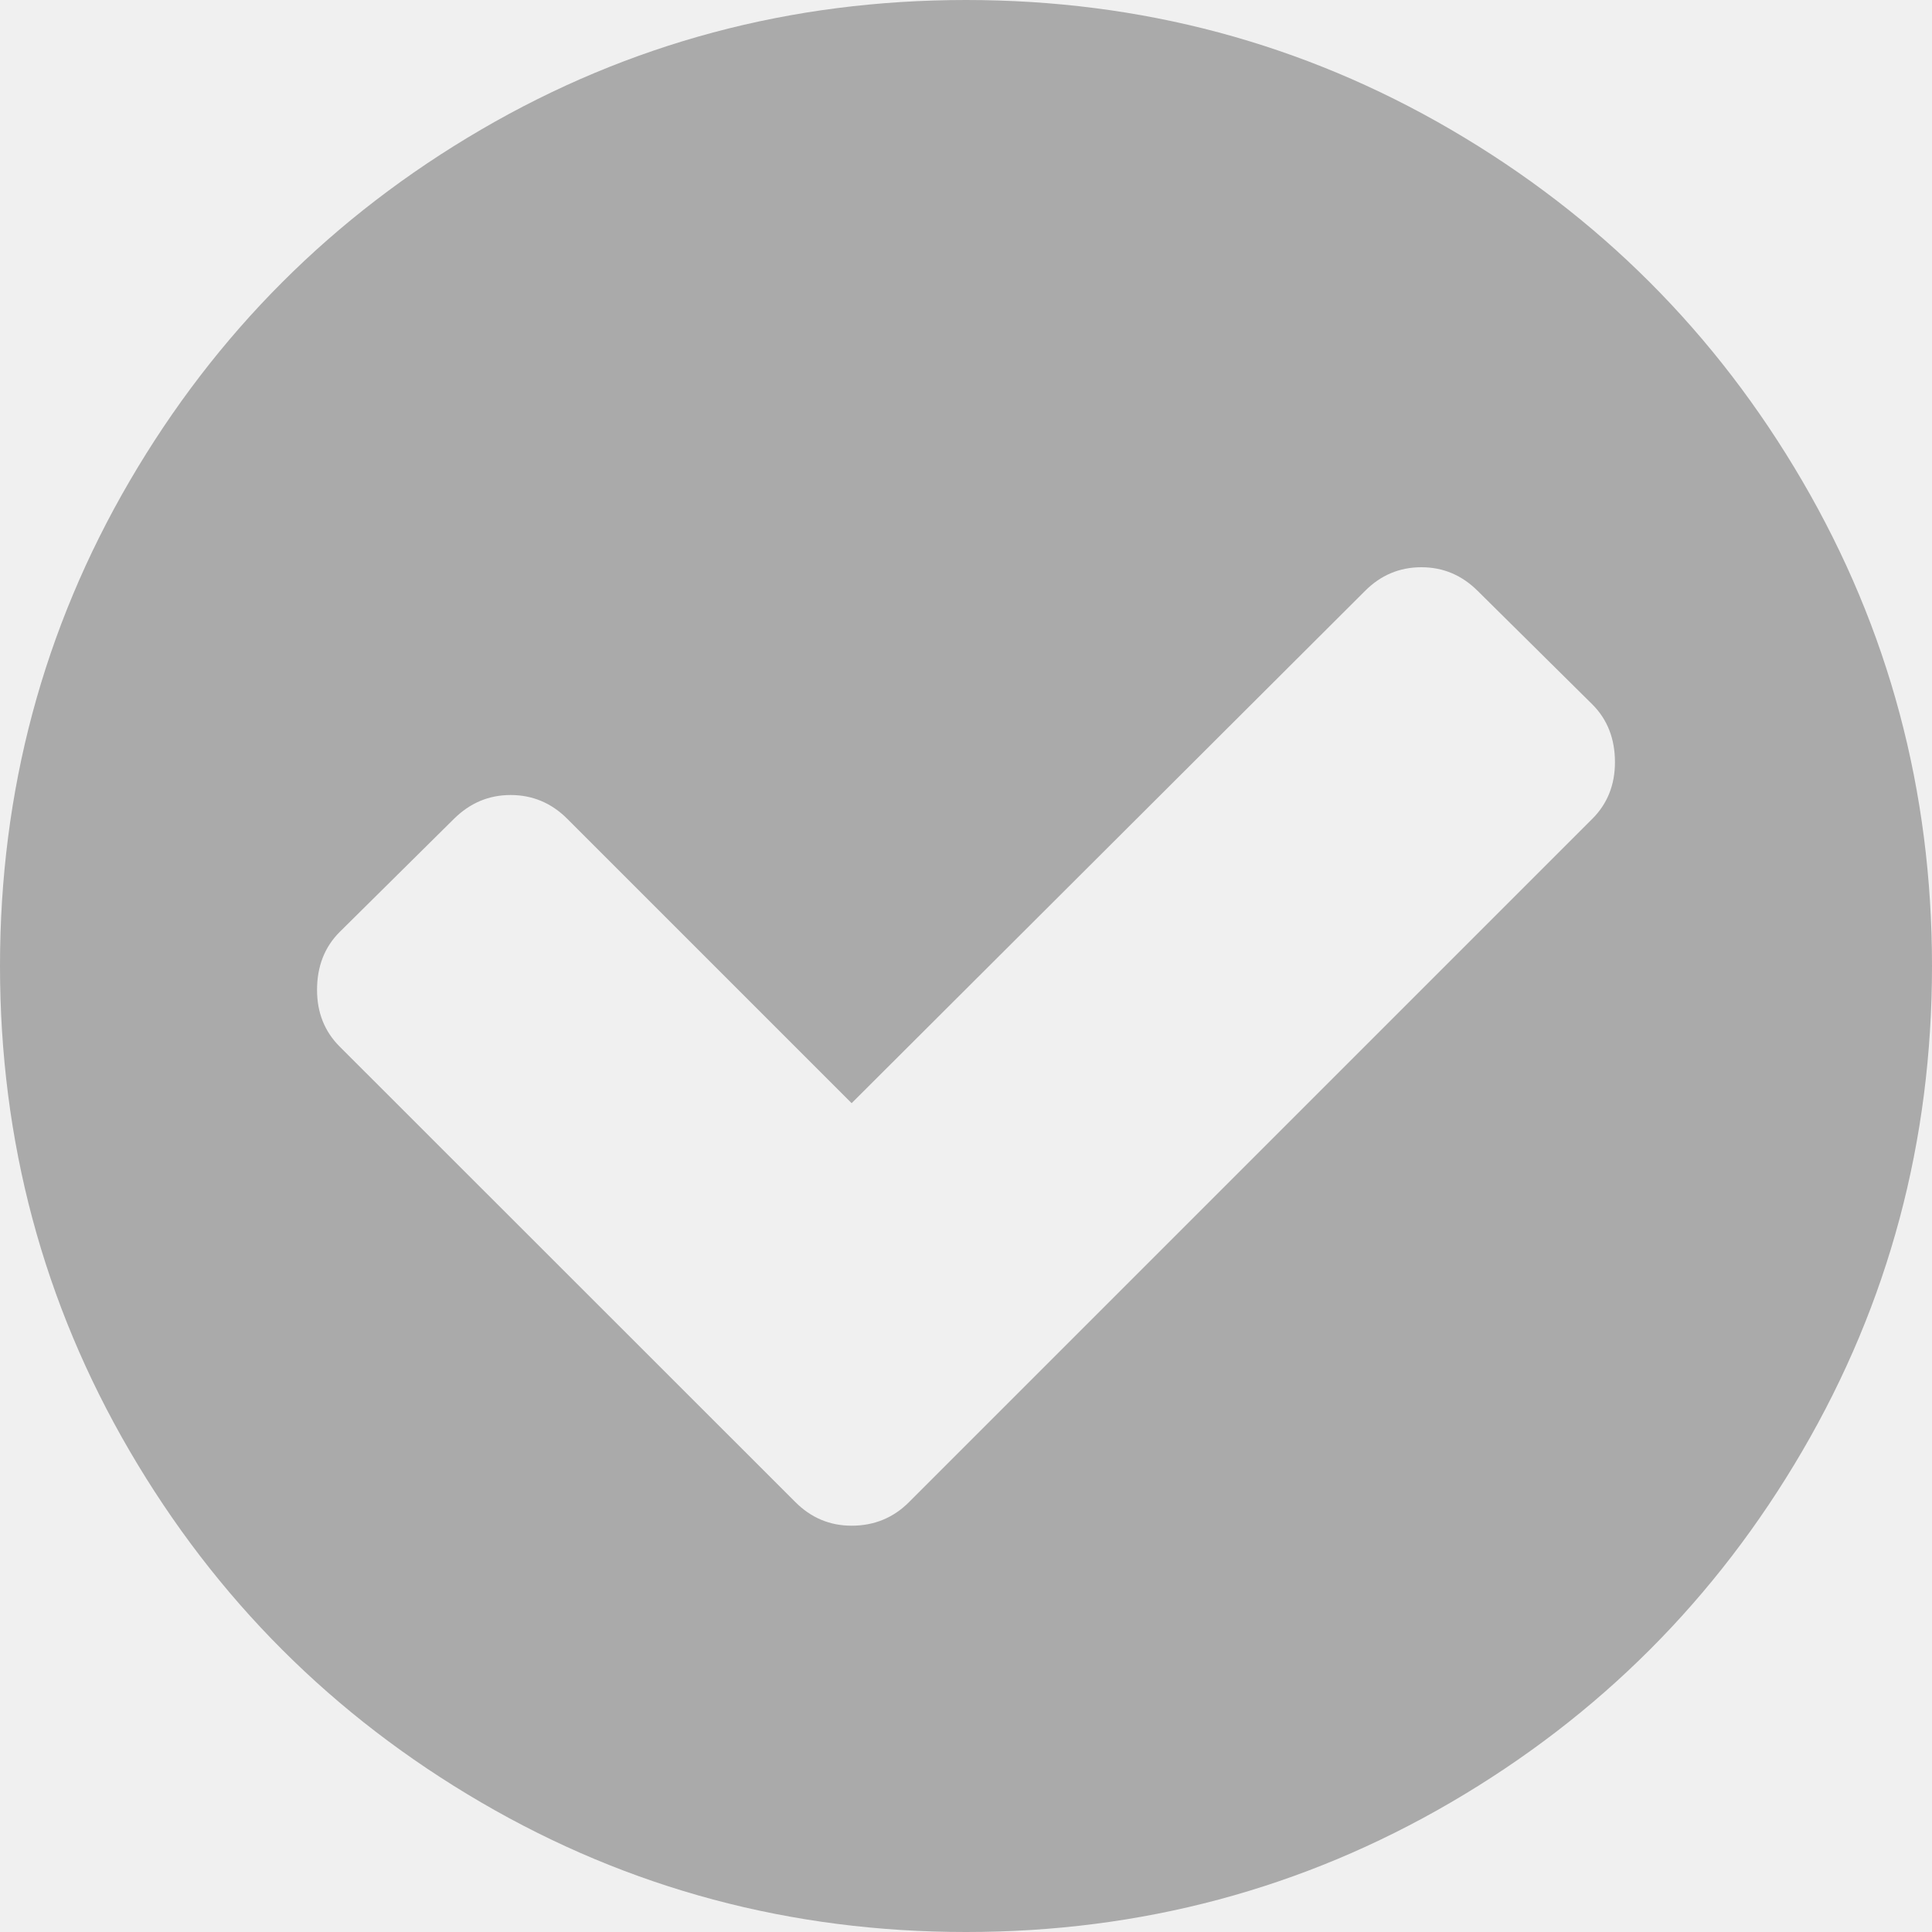
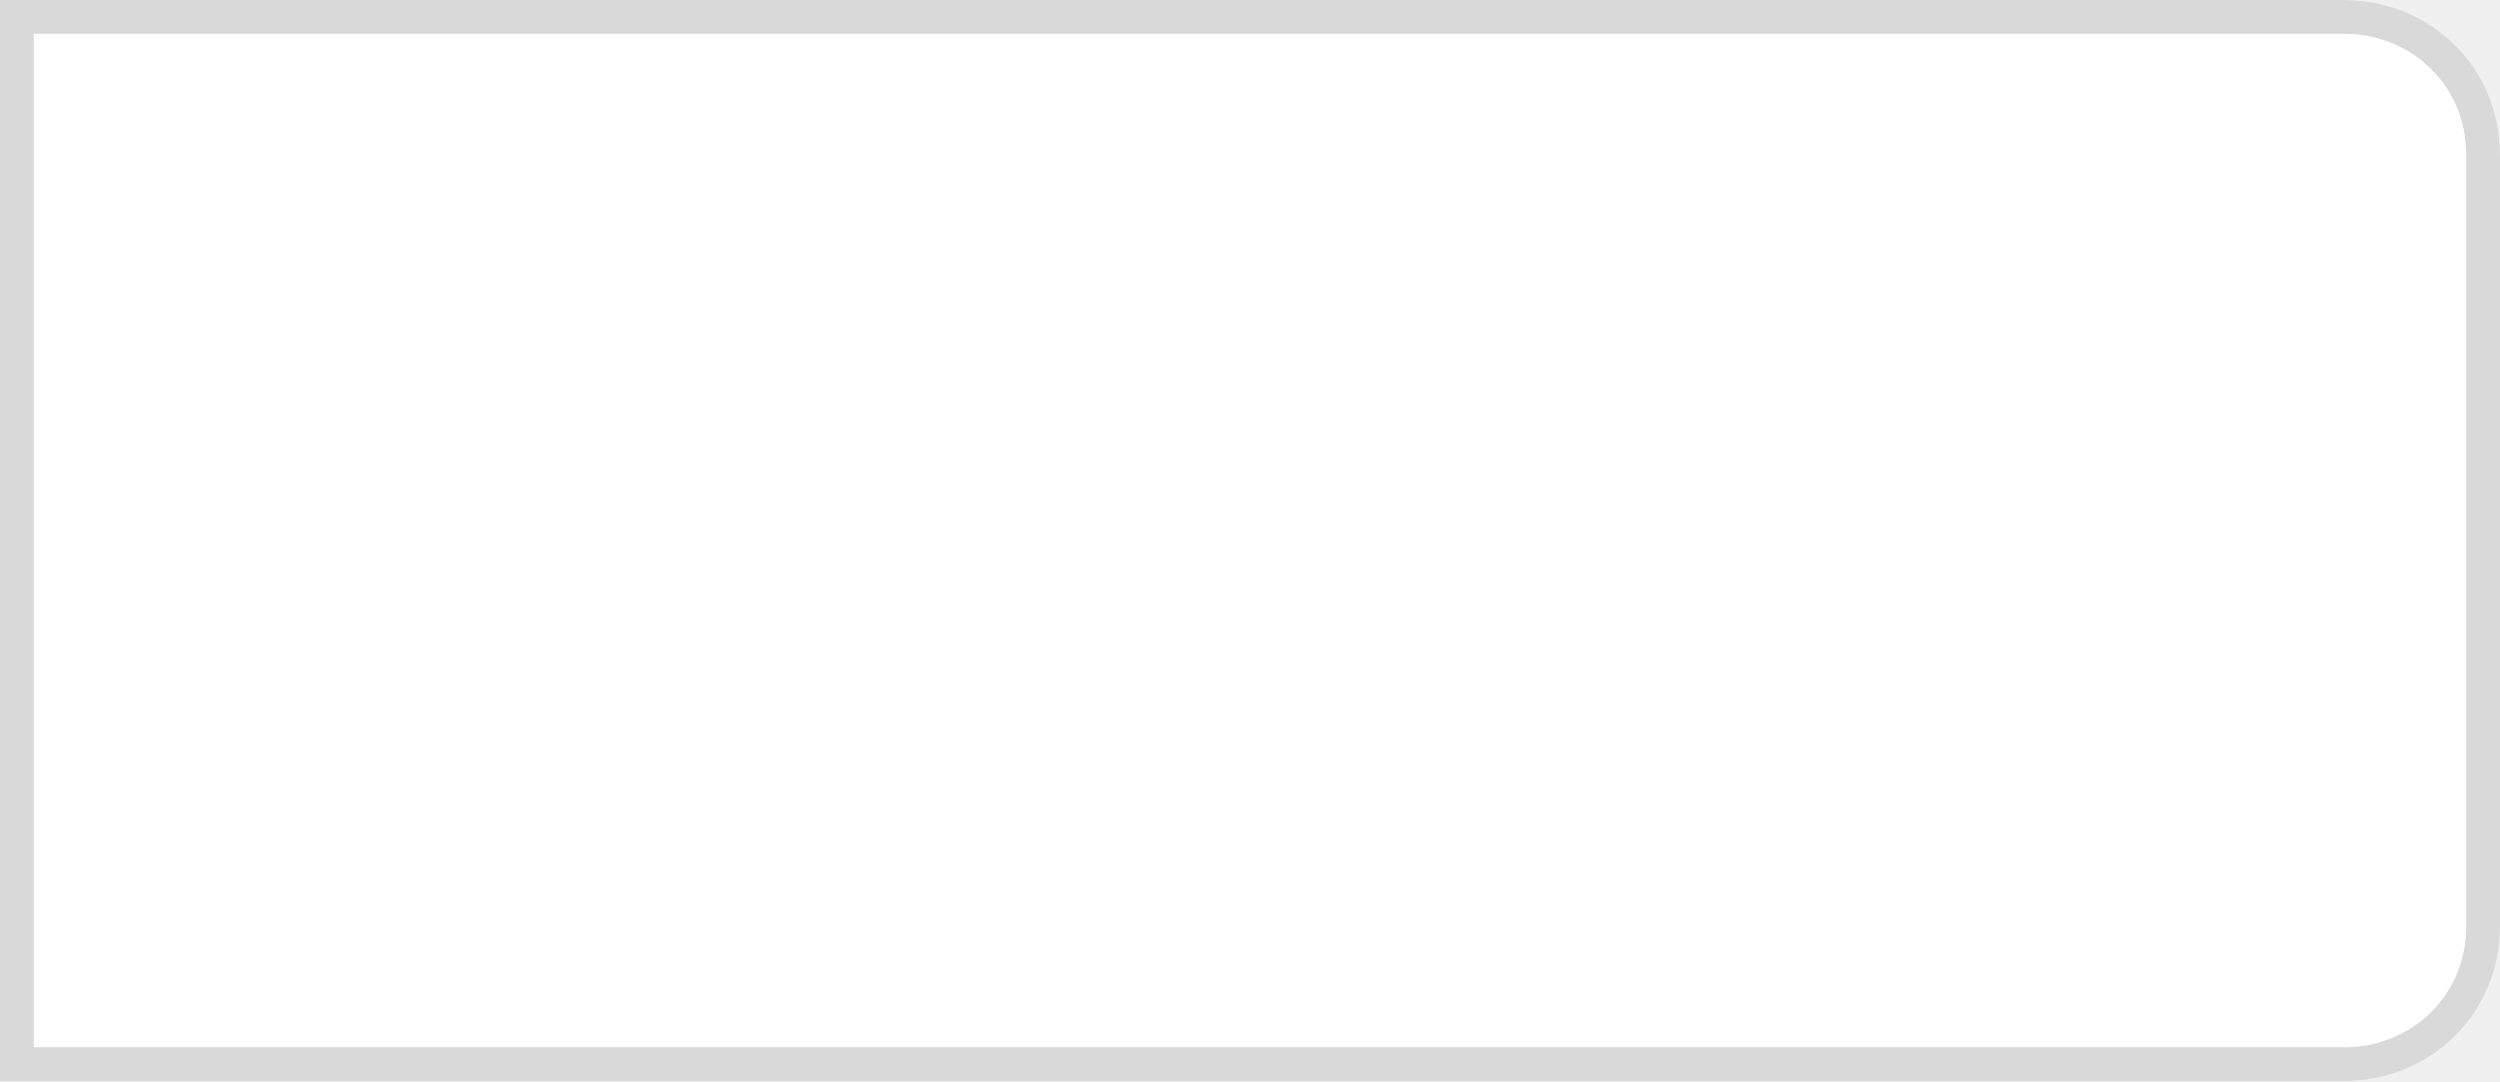
- <svg xmlns="http://www.w3.org/2000/svg" version="1.1" width="10px" height="10px">
-   <g transform="matrix(1 0 0 1 -212 -81 )">
-     <path d="M 8.242 4.238  C 8.32 4.16  8.359 4.062  8.359 3.945  C 8.359 3.824  8.32 3.724  8.242 3.646  L 7.65 3.06  C 7.567 2.977  7.47 2.936  7.357 2.936  C 7.244 2.936  7.146 2.977  7.064 3.06  L 4.408 5.71  L 2.936 4.238  C 2.854 4.156  2.756 4.115  2.643 4.115  C 2.53 4.115  2.433 4.156  2.35 4.238  L 1.758 4.824  C 1.68 4.902  1.641 5.002  1.641 5.124  C 1.641 5.241  1.68 5.339  1.758 5.417  L 4.115 7.773  C 4.197 7.856  4.295 7.897  4.408 7.897  C 4.525 7.897  4.625 7.856  4.707 7.773  L 8.242 4.238  Z M 9.329 2.49  C 9.776 3.256  10 4.093  10 5  C 10 5.907  9.776 6.744  9.329 7.51  C 8.882 8.276  8.276 8.882  7.51 9.329  C 6.744 9.776  5.907 10  5 10  C 4.093 10  3.256 9.776  2.49 9.329  C 1.724 8.882  1.118 8.276  0.671 7.51  C 0.224 6.744  0 5.907  0 5  C 0 4.093  0.224 3.256  0.671 2.49  C 1.118 1.724  1.724 1.118  2.49 0.671  C 3.256 0.224  4.093 0  5 0  C 5.907 0  6.744 0.224  7.51 0.671  C 8.276 1.118  8.882 1.724  9.329 2.49  Z " fill-rule="nonzero" fill="#aaaaaa" stroke="none" transform="matrix(1 0 0 1 212 81 )" />
+ <svg xmlns="http://www.w3.org/2000/svg" version="1.1" width="74px" height="32px">
+   <defs>
+     <mask fill="white" id="clip1272">
+       <path d="M 74 27.429  L 74 4.571  C 74 2.011  71.965 0  69.375 0  L 0 0  L 0 32  L 69.375 32  C 71.965 32  74 29.989  74 27.429  Z " fill-rule="evenodd" />
+     </mask>
+   </defs>
+   <g transform="matrix(1 0 0 1 -163 -69 )">
+     <path d="M 74 27.429  L 74 4.571  C 74 2.011  71.965 0  69.375 0  L 0 0  L 0 32  L 69.375 32  C 71.965 32  74 29.989  74 27.429  Z " fill-rule="nonzero" fill="#ffffff" stroke="none" transform="matrix(1 0 0 1 163 69 )" />
+     <path d="M 74 27.429  L 74 4.571  C 74 2.011  71.965 0  69.375 0  L 0 0  L 0 32  L 69.375 32  C 71.965 32  74 29.989  74 27.429  Z " stroke-width="2" stroke="#d9d9d9" fill="none" transform="matrix(1 0 0 1 163 69 )" mask="url(#clip1272)" />
  </g>
</svg>
